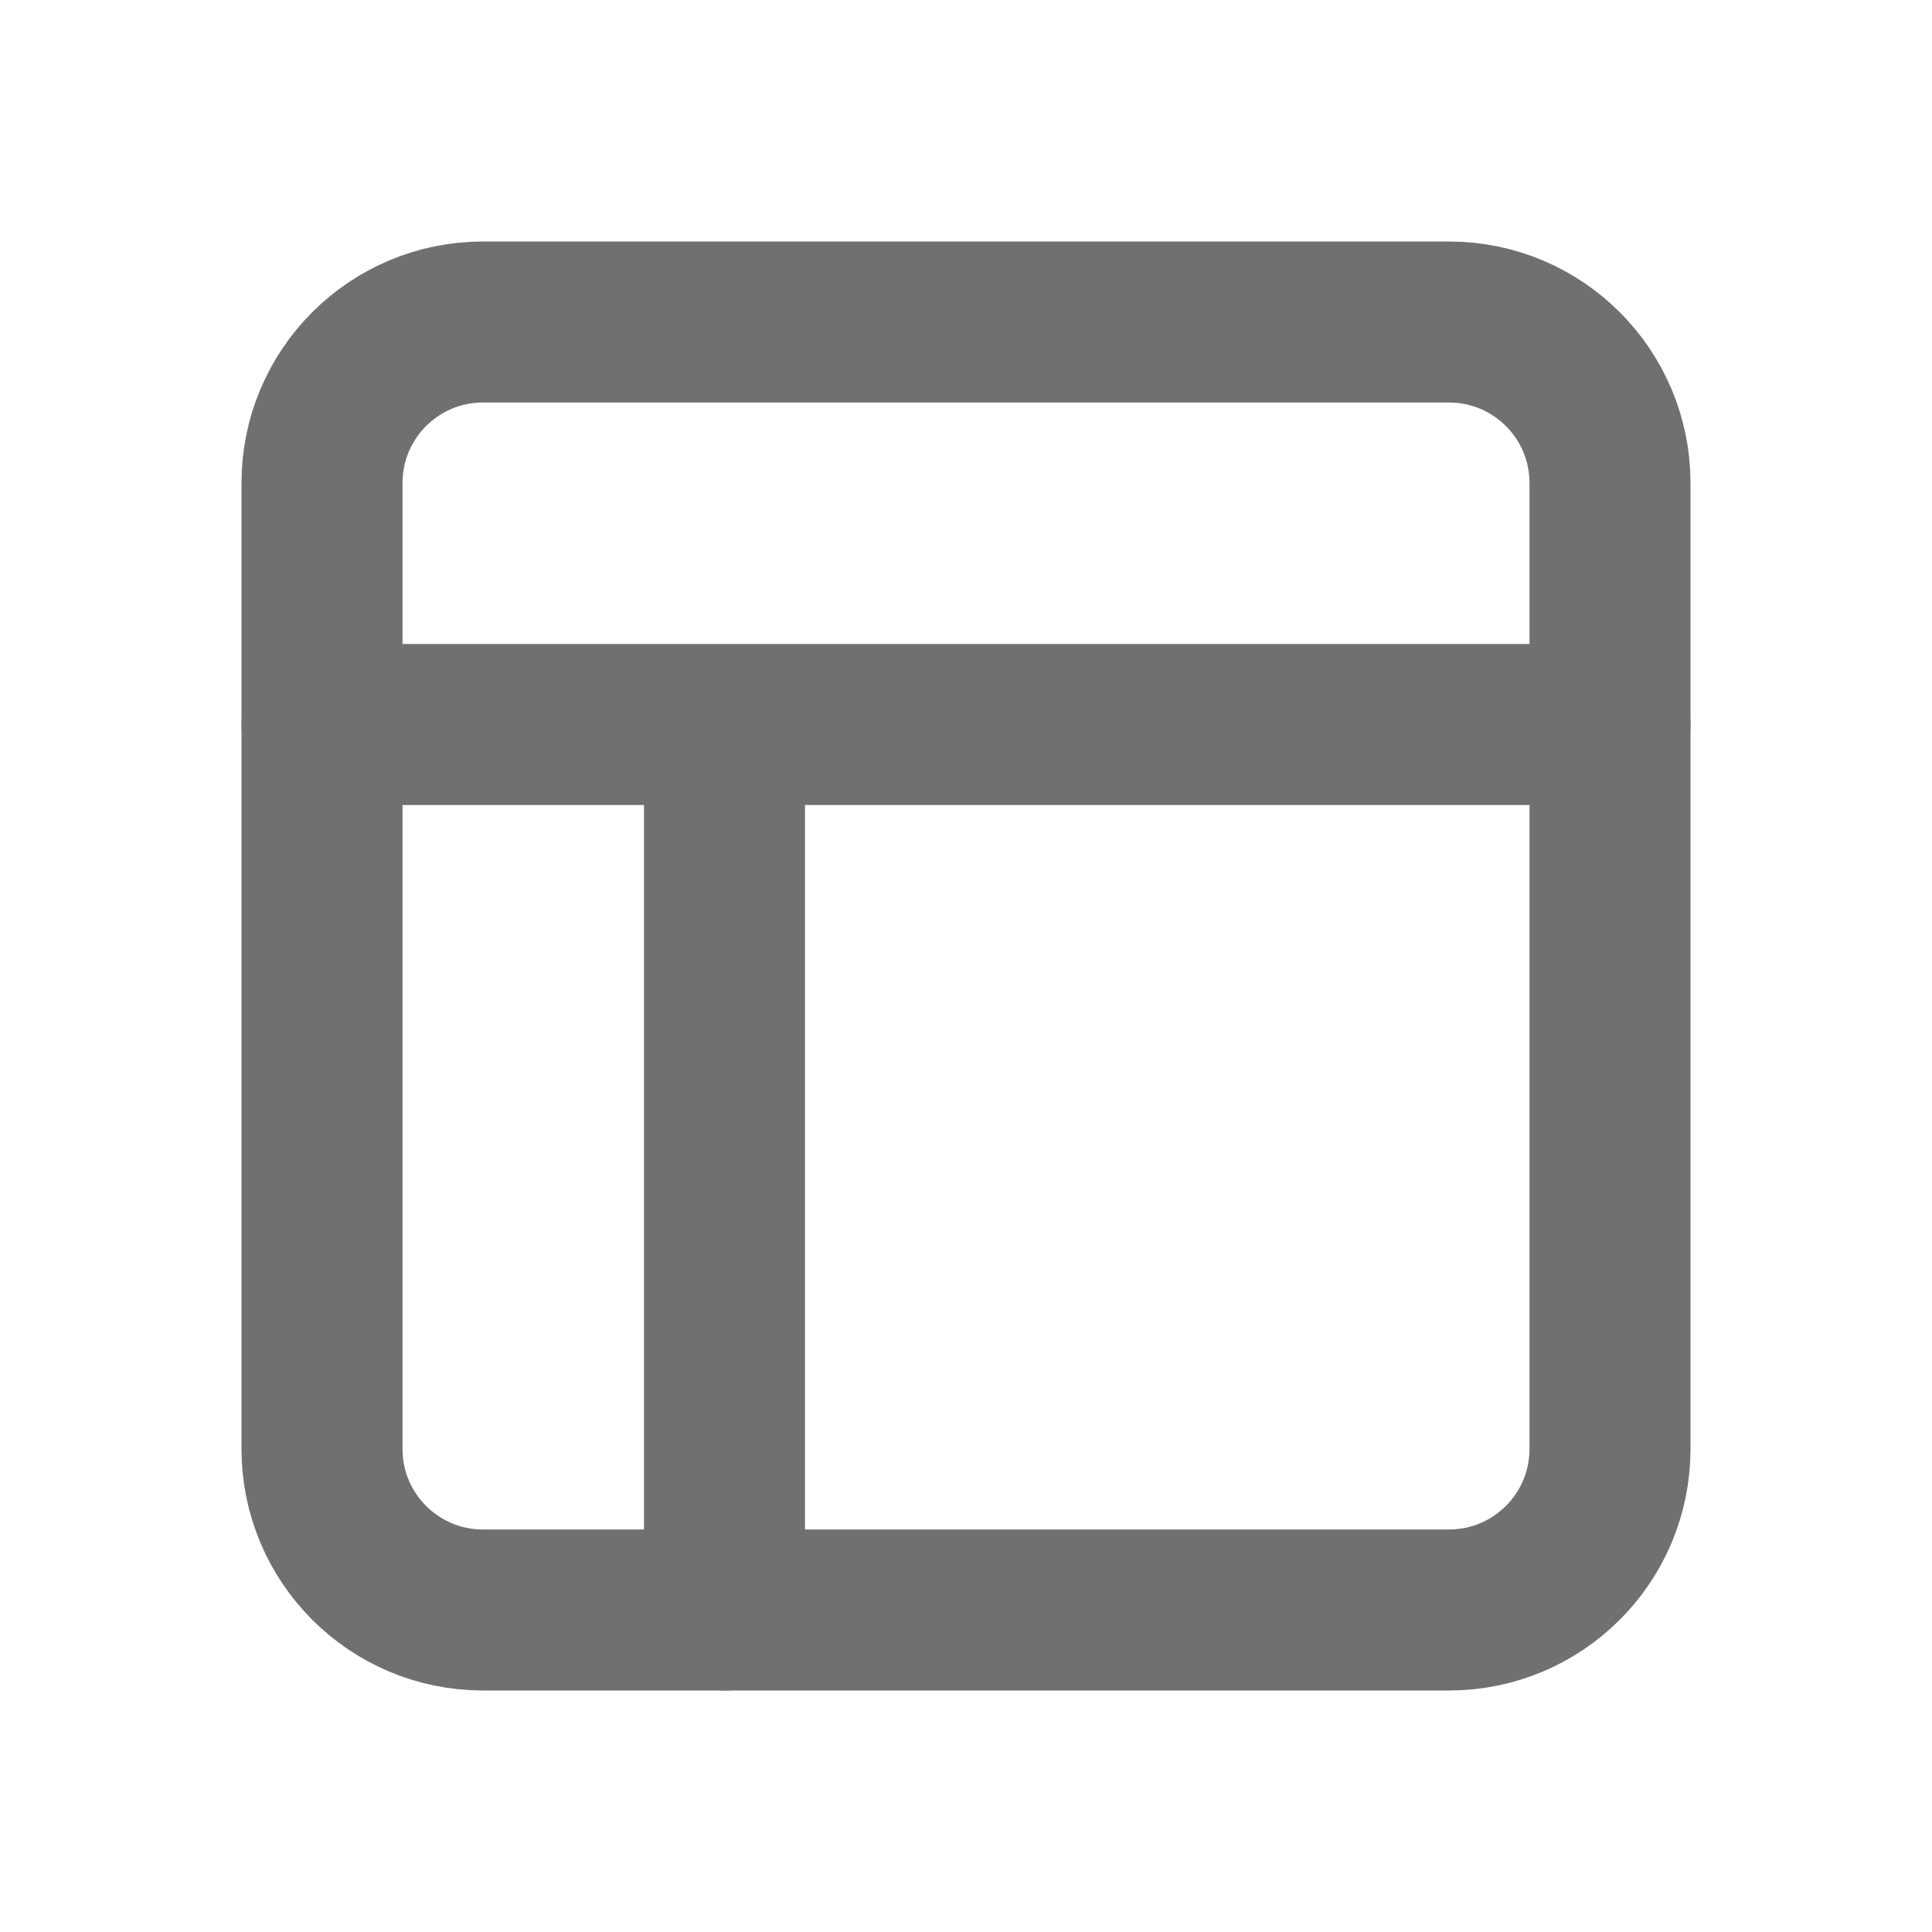
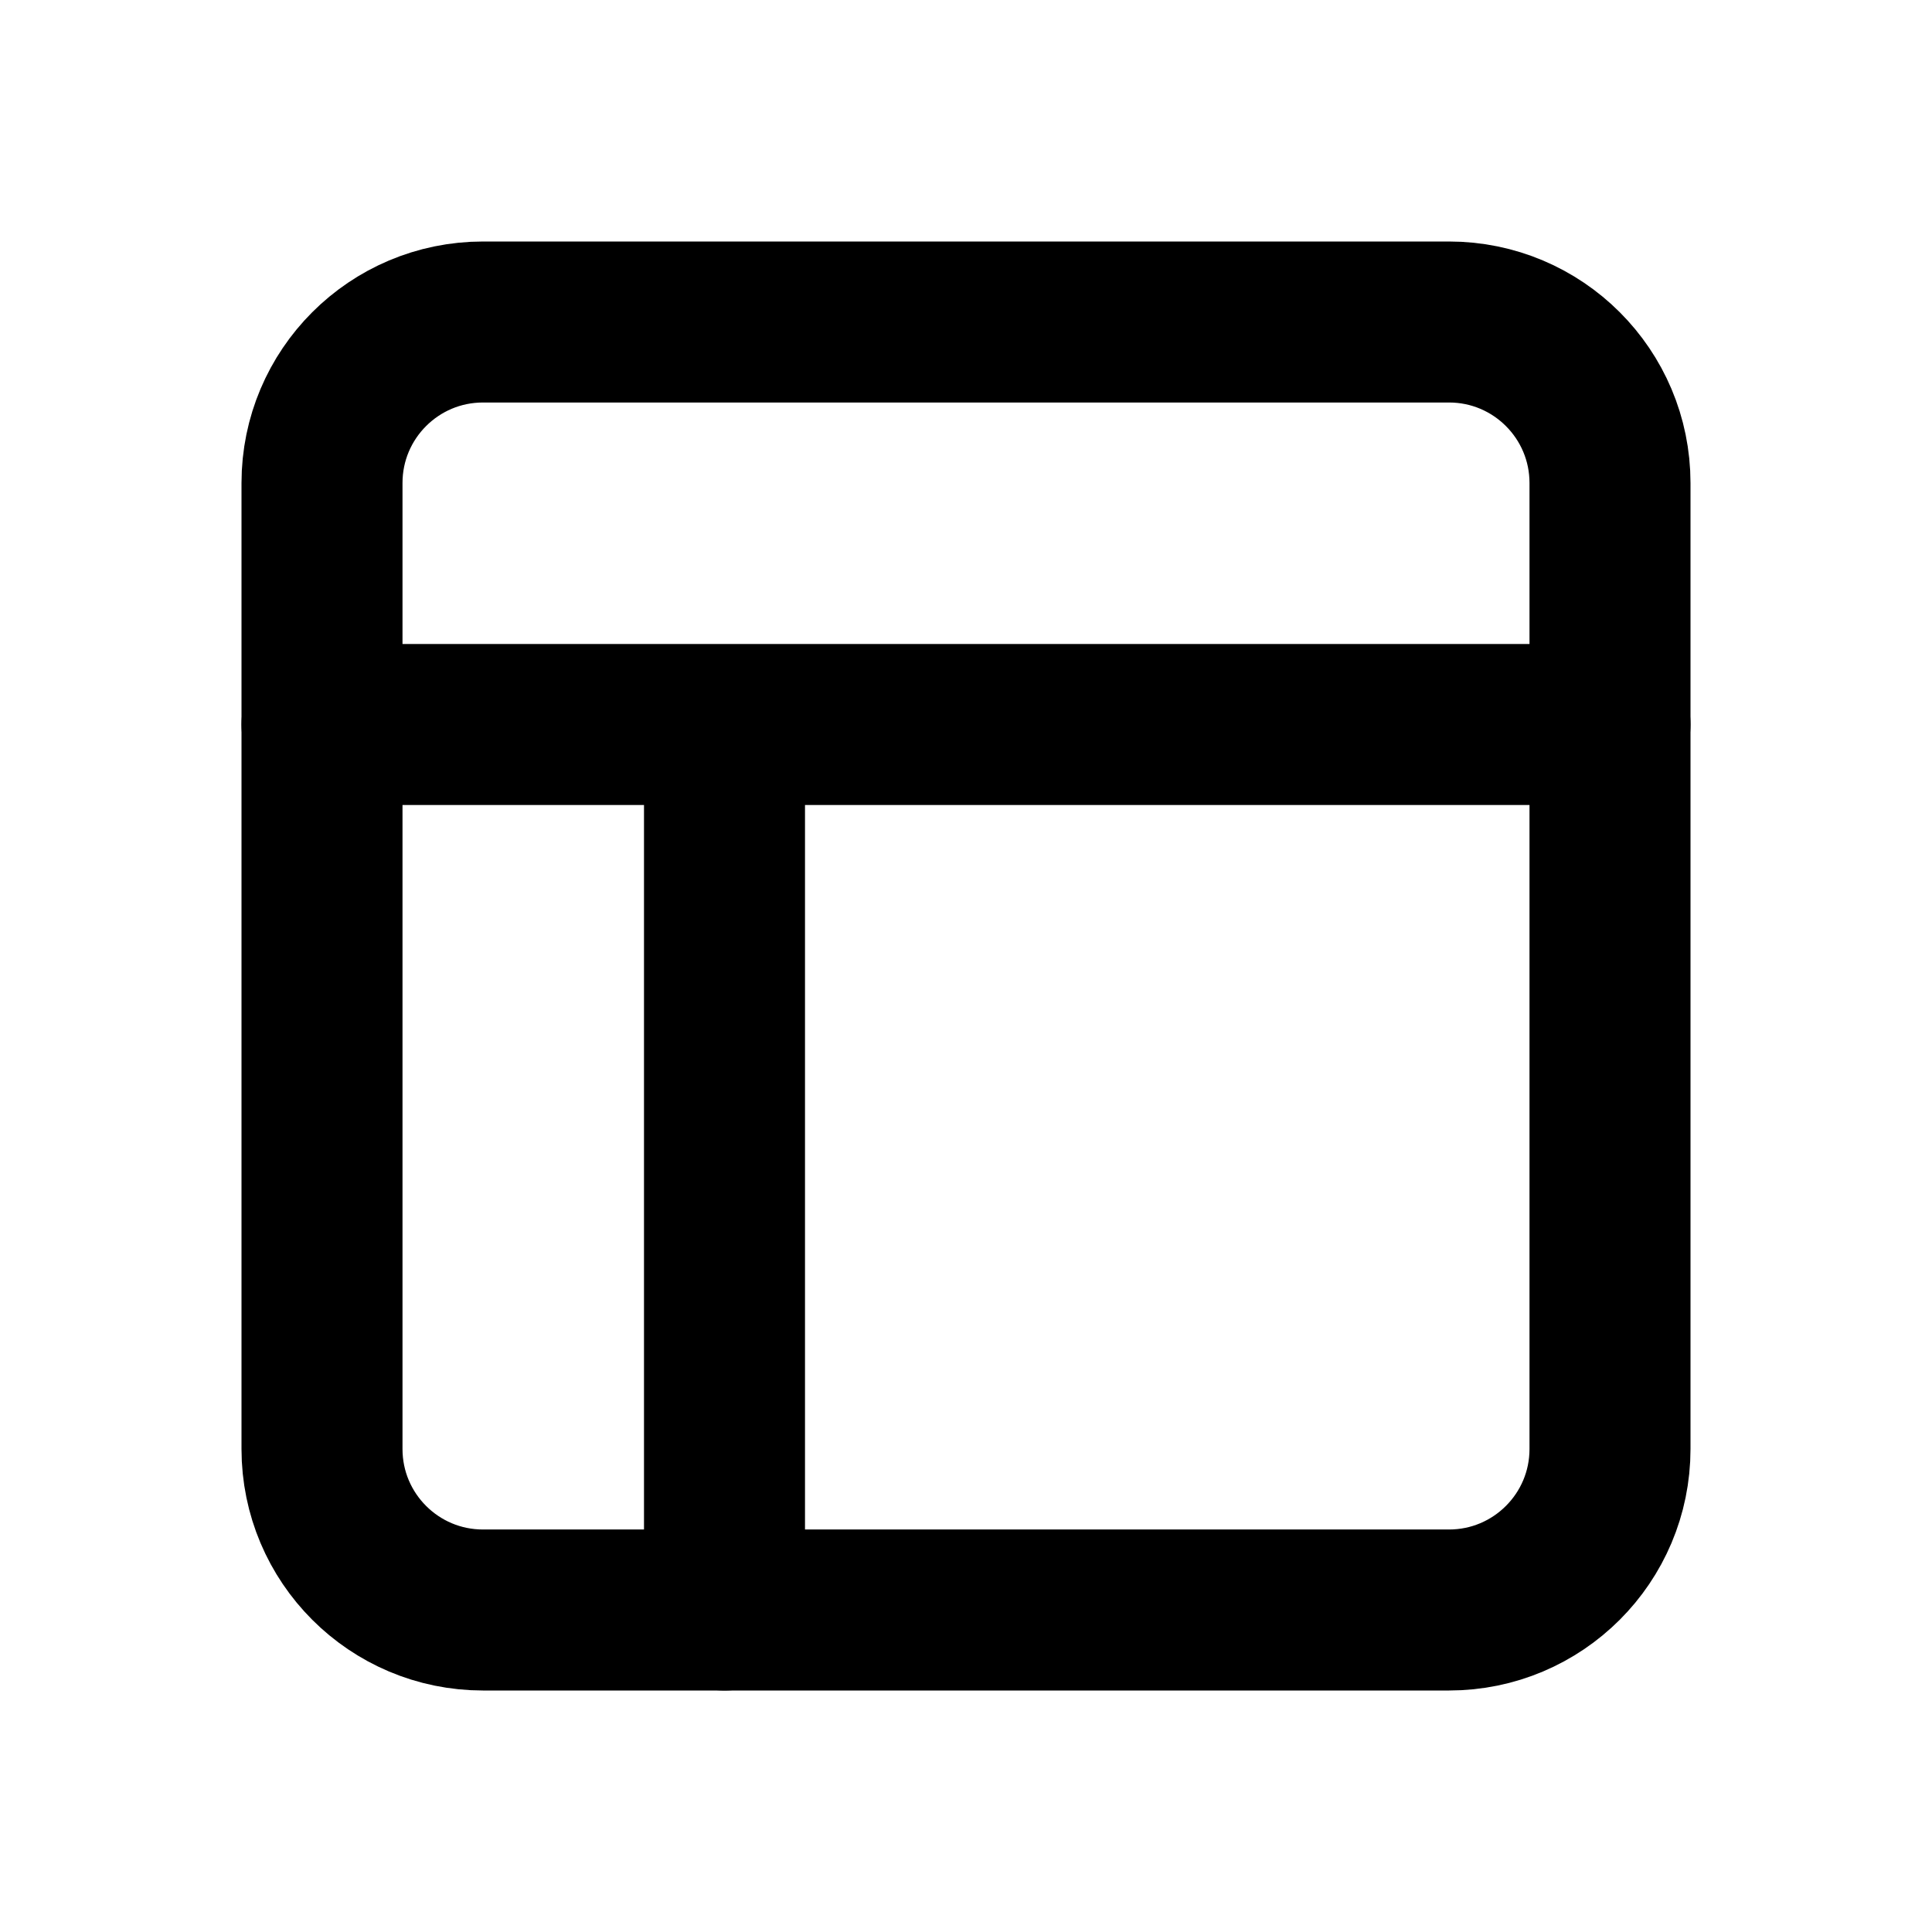
- <svg xmlns="http://www.w3.org/2000/svg" viewBox="0 0 24 24" version="1.1" fill="#595959" stroke="#595959">
+ <svg xmlns="http://www.w3.org/2000/svg" viewBox="0 0 24 24" version="1.1" fill="#000000" stroke="#000000">
  <g id="SVGRepo_bgCarrier" stroke-width="0" />
  <g id="SVGRepo_tracerCarrier" stroke-linecap="round" stroke-linejoin="round" />
  <g id="SVGRepo_iconCarrier">
    <g id="Dashboard" stroke="none" stroke-width="1" fill="none" fill-rule="evenodd">
      <rect id="Container" x="0" y="0" width="24" height="24"> </rect>
-       <rect id="shape-1" stroke="#707070" stroke-width="2" stroke-linecap="round" x="4" y="4" width="16" height="16" rx="2"> </rect>
-       <line x1="4" y1="9" x2="20" y2="9" id="shape-2" stroke="#707070" stroke-width="2" stroke-linecap="round"> </line>
-       <line x1="9" y1="10" x2="9" y2="20" id="shape-3" stroke="#707070" stroke-width="2" stroke-linecap="round"> </line>
+       <rect id="shape-1" stroke="#000000" stroke-width="2" stroke-linecap="round" x="4" y="4" width="16" height="16" rx="2"> </rect>
+       <line x1="4" y1="9" x2="20" y2="9" id="shape-2" stroke="#000000" stroke-width="2" stroke-linecap="round"> </line>
+       <line x1="9" y1="10" x2="9" y2="20" id="shape-3" stroke="#000000" stroke-width="2" stroke-linecap="round"> </line>
    </g>
  </g>
</svg>
